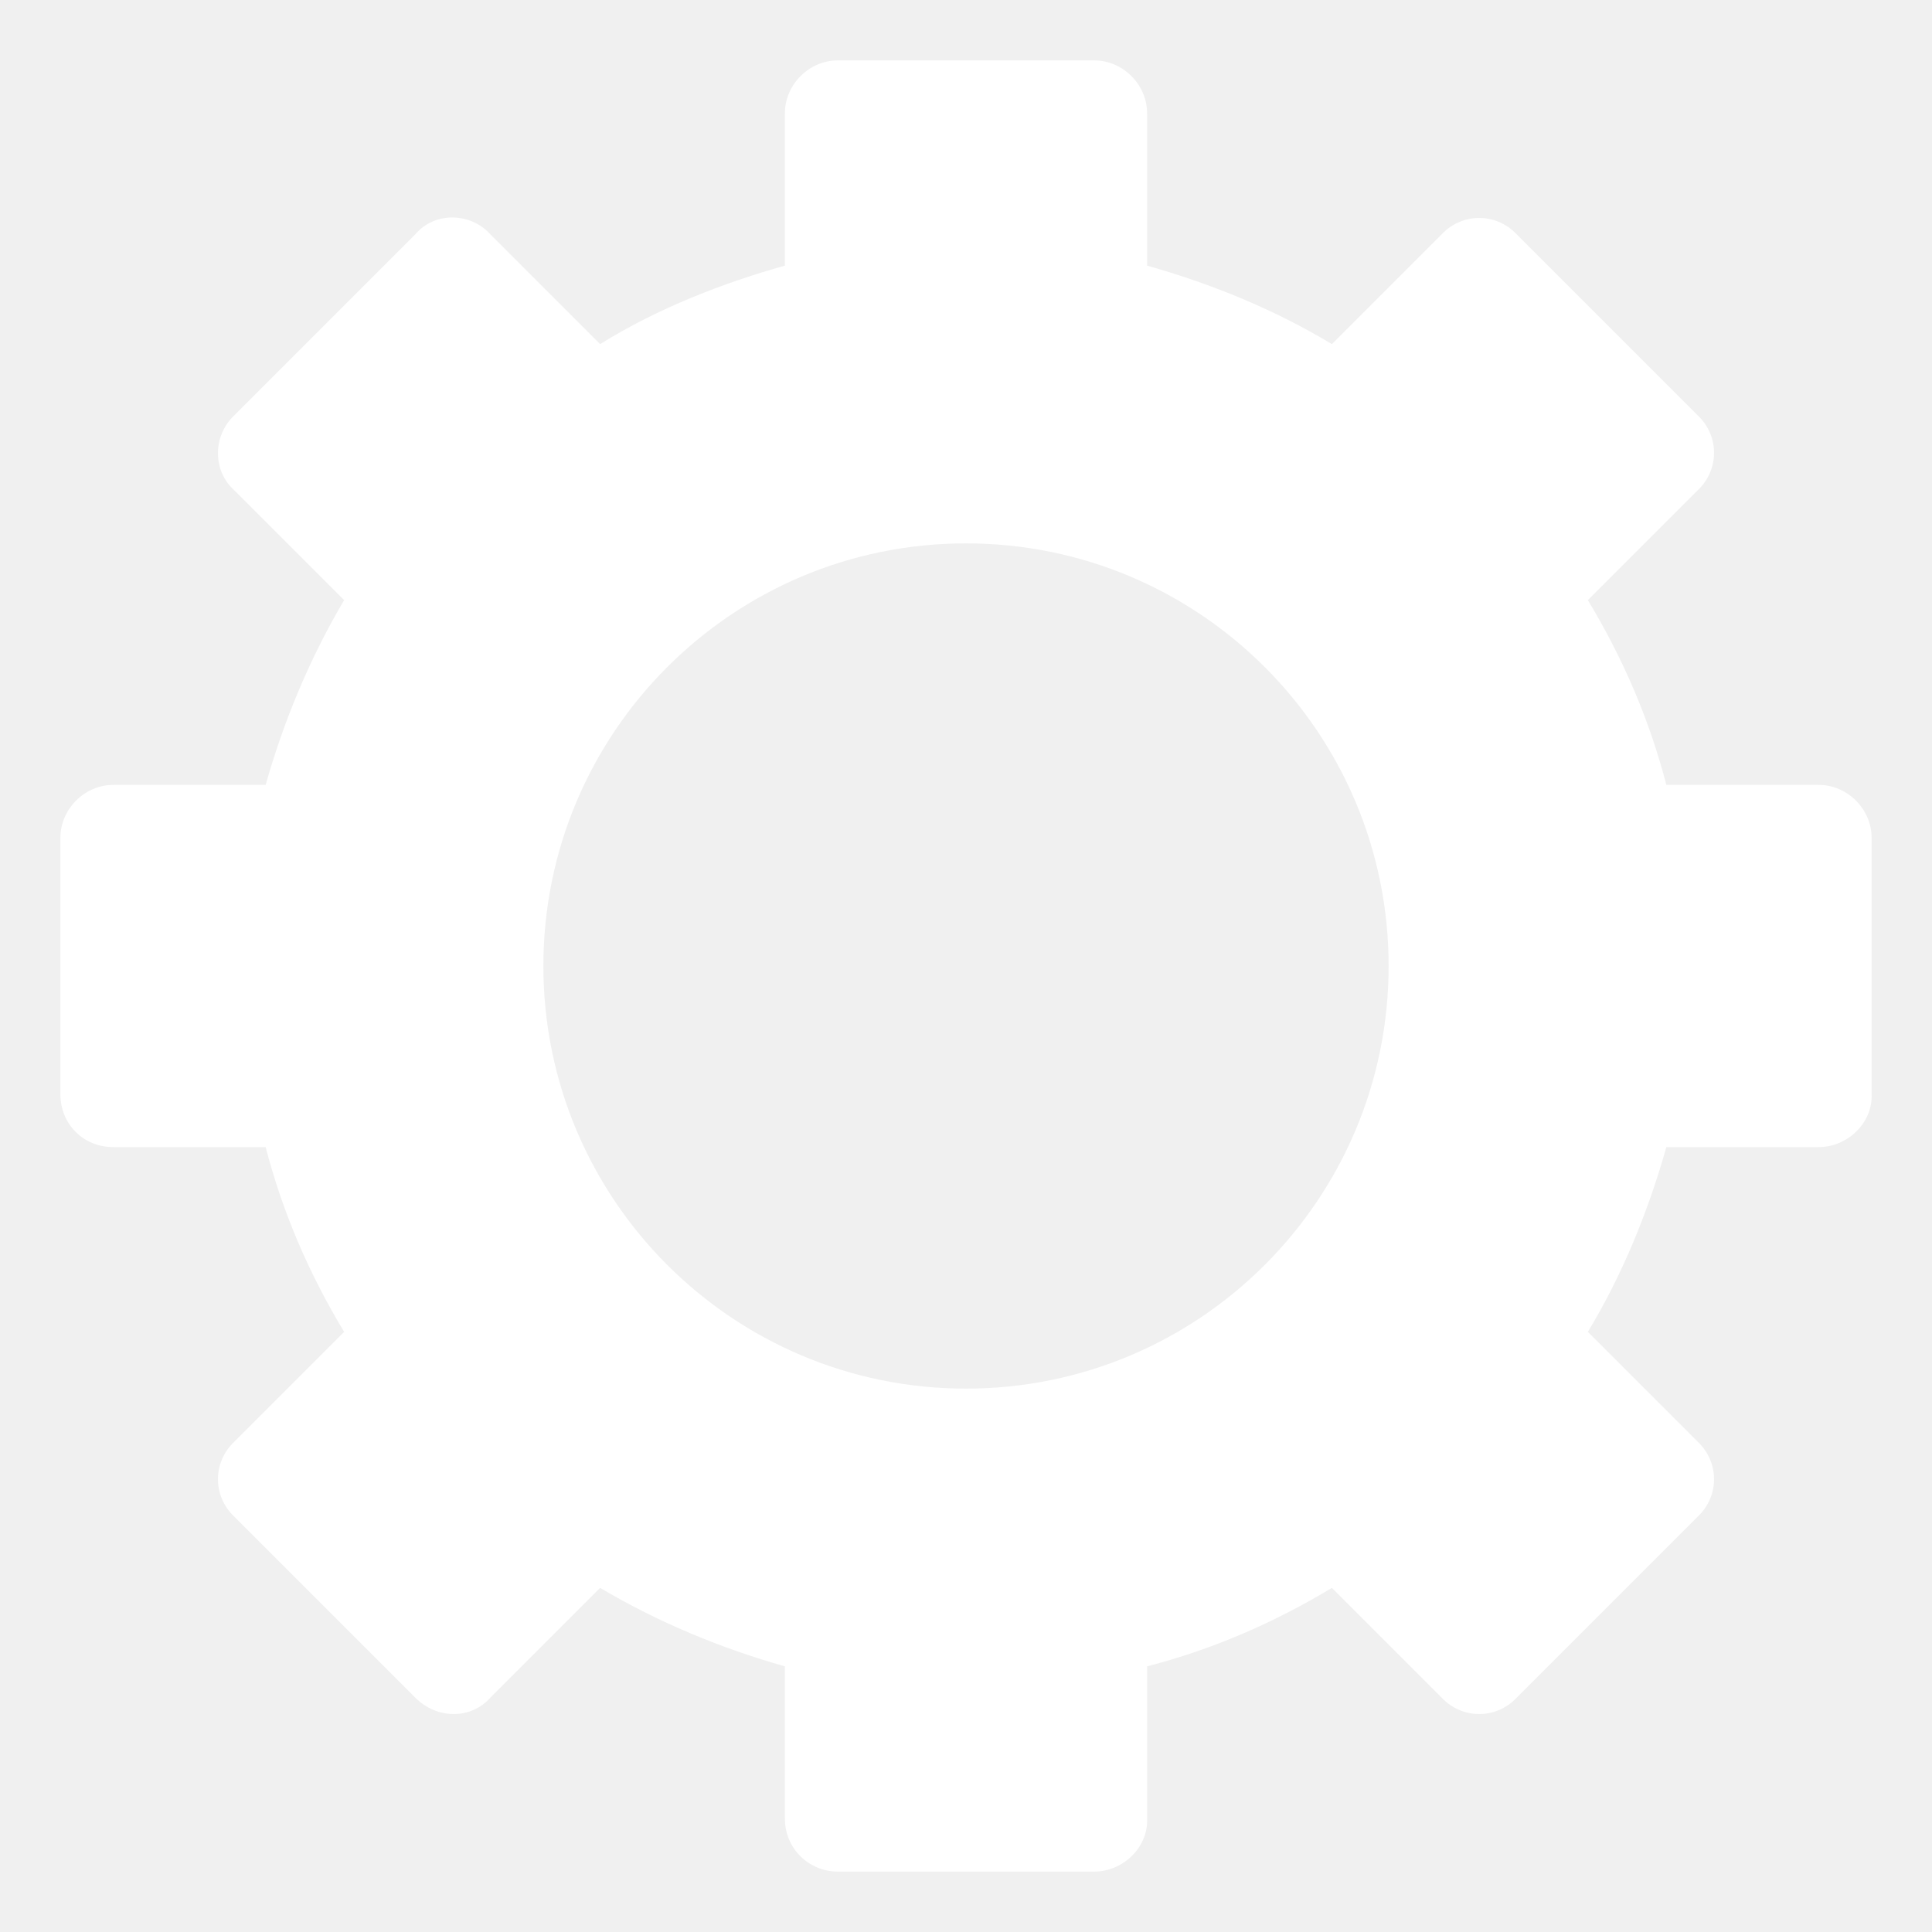
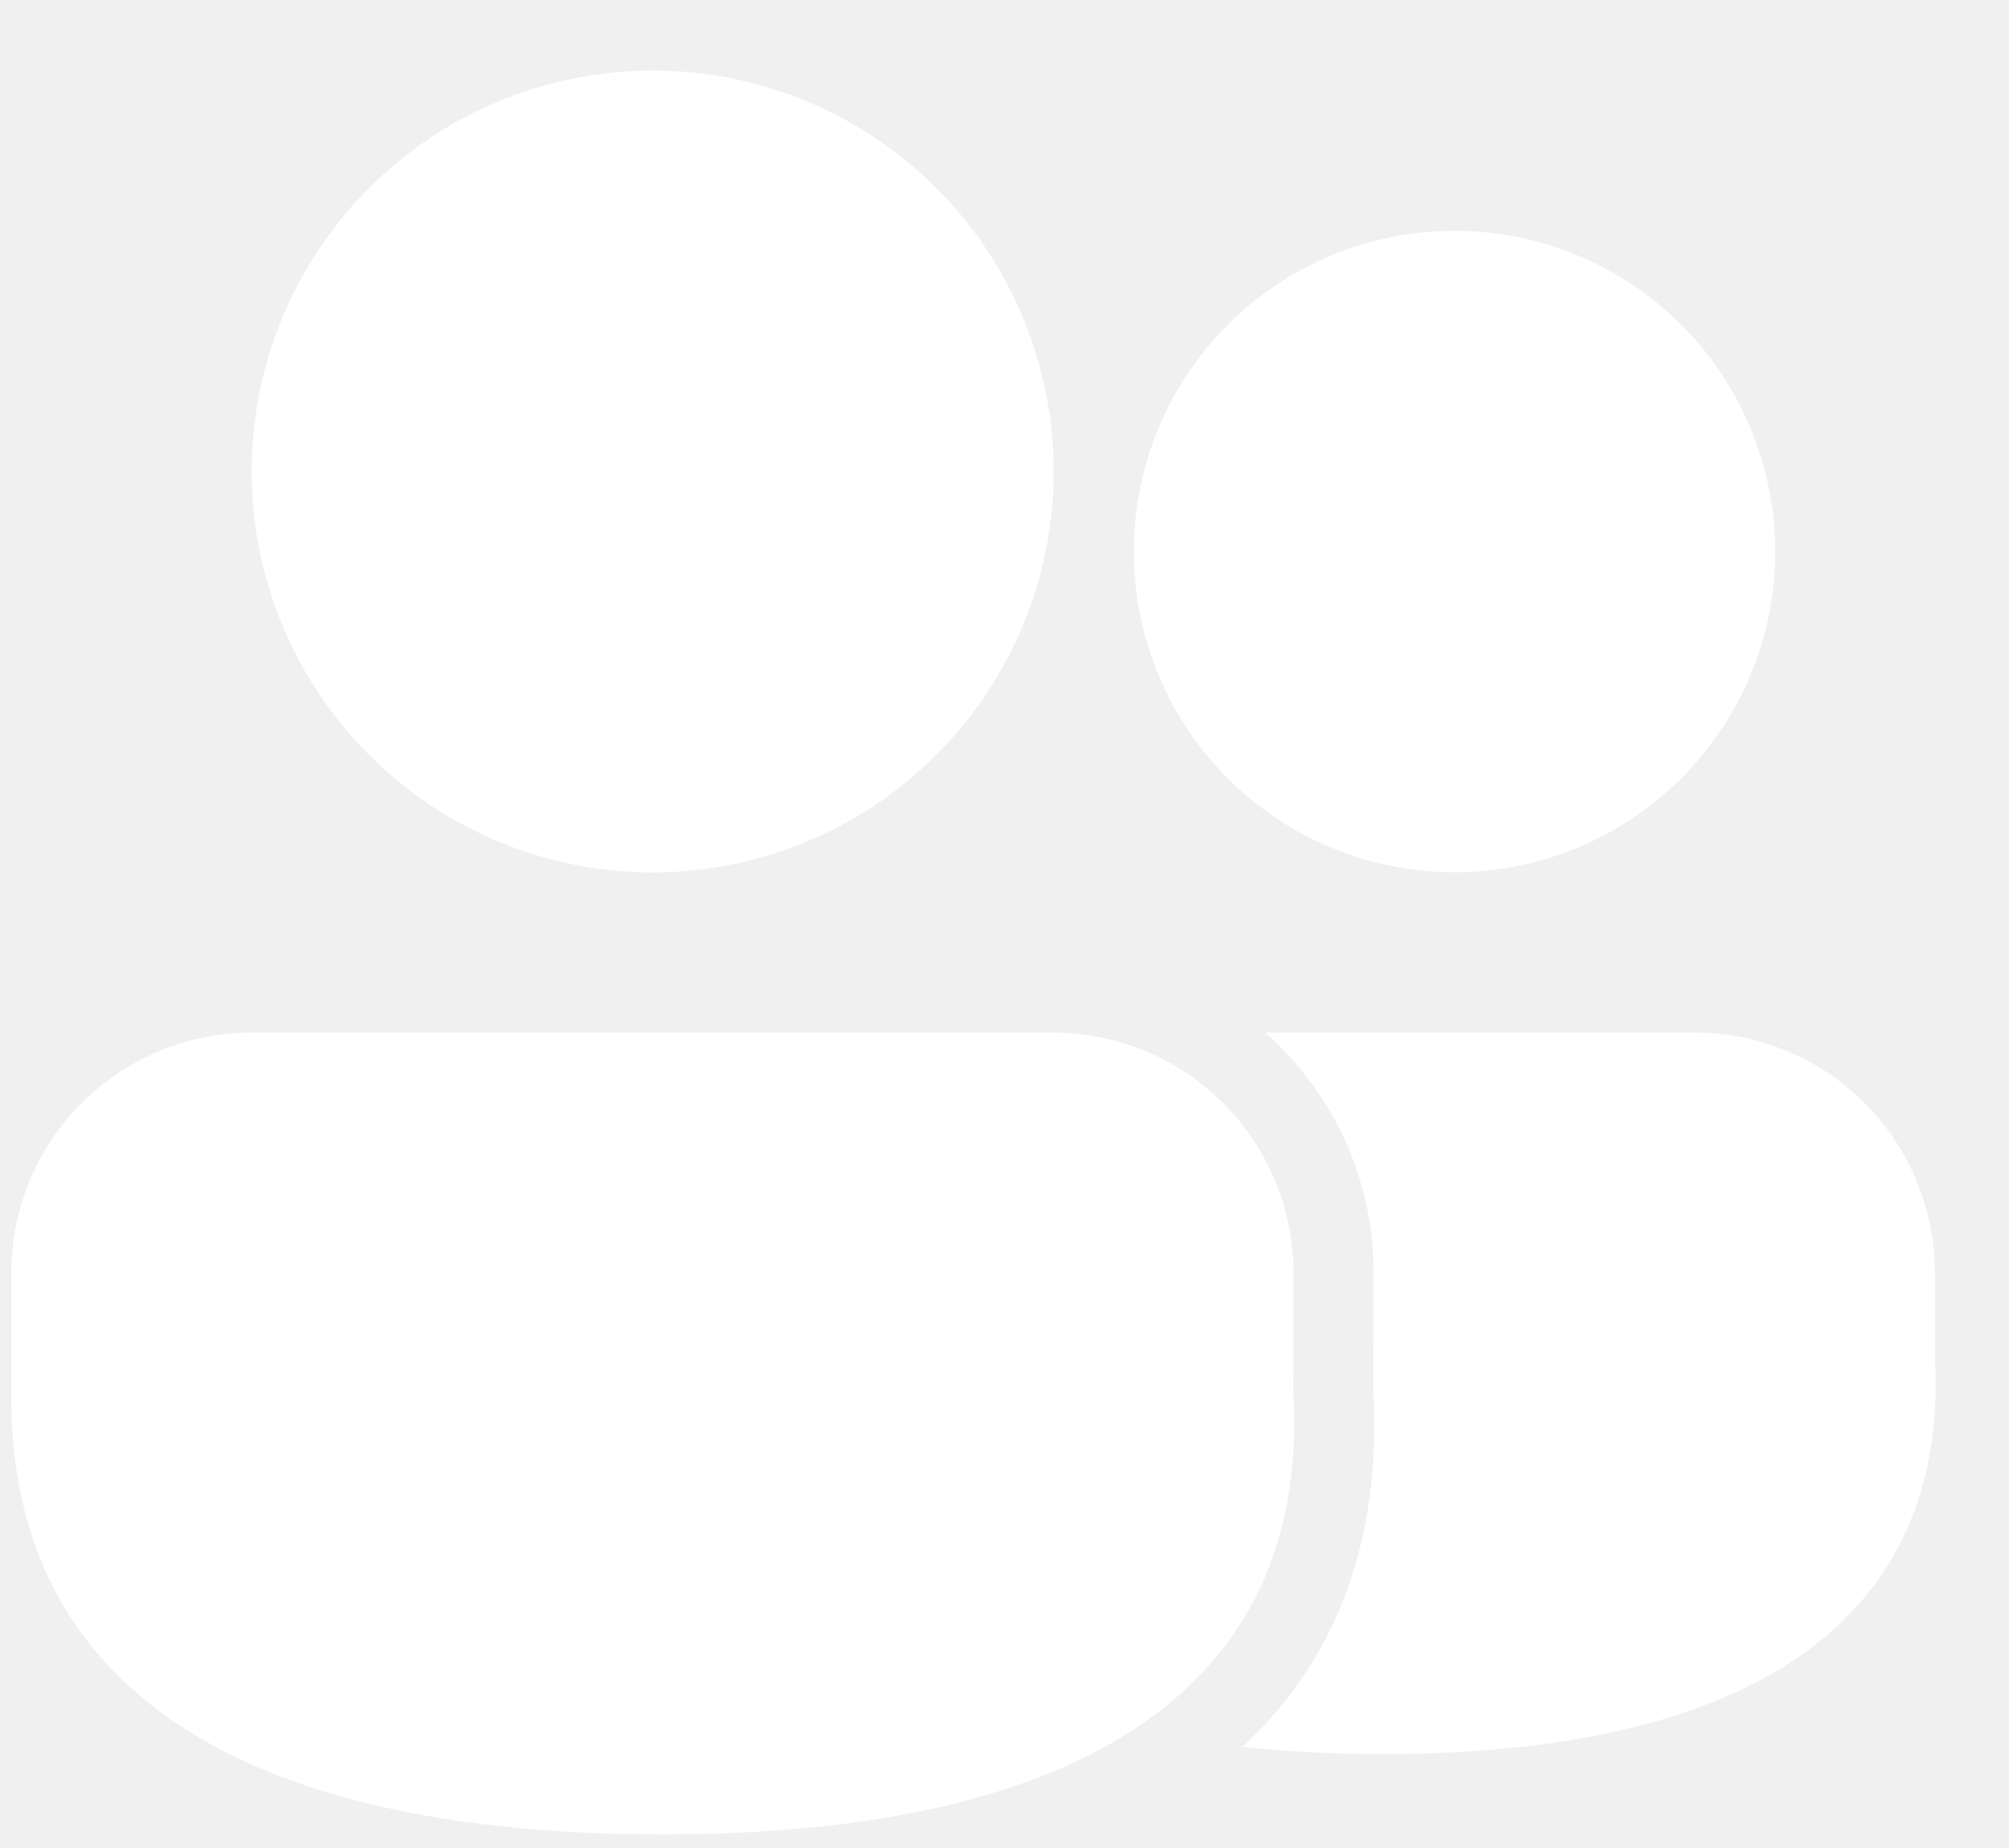
- <svg xmlns="http://www.w3.org/2000/svg" width="16" height="16" version="1.1" viewBox="0 0 16 16">
-   <path d="m6.94 0.5c-0.24 0-0.44 0.2-0.44 0.44v1.26c-0.5 0.14-1.05 0.35-1.53 0.65l-0.91-0.91c-0.16-0.18-0.46-0.19-0.62 0l-1.5 1.5c-0.18 0.17-0.18 0.46 0 0.62l0.91 0.91c-0.284 0.48-0.5 1-0.65 1.53h-1.26c-0.24 0-0.44 0.2-0.44 0.44v2.12c0 0.25 0.19 0.44 0.44 0.44h1.26c0.14 0.54 0.36 1.05 0.65 1.53l-0.91 0.91c-0.18 0.17-0.18 0.45 0 0.62l1.5 1.5c0.18 0.18 0.46 0.18 0.62 0l0.91-0.91c0.48 0.285 1 0.5 1.53 0.65v1.26c0 0.25 0.2 0.44 0.44 0.44h2.12c0.24 0 0.45-0.2 0.44-0.44v-1.26c0.54-0.14 1.05-0.36 1.53-0.65l0.91 0.91c0.17 0.18 0.45 0.18 0.62 0l1.5-1.5c0.18-0.17 0.18-0.45 0-0.62l-0.91-0.91c0.29-0.48 0.5-1 0.65-1.53h1.26c0.24 0 0.45-0.2 0.44-0.44v-2.12c0-0.24-0.2-0.44-0.44-0.44h-1.26c-0.14-0.54-0.36-1.05-0.65-1.53l0.91-0.91c0.18-0.17 0.18-0.45 0-0.62l-1.5-1.5c-0.17-0.18-0.45-0.18-0.62 0l-0.91 0.91c-0.48-0.29-1-0.5-1.53-0.65v-1.26c0-0.24-0.2-0.44-0.44-0.44h-2.12zm1.06 4a3.5 3.5 0 0 1 3.5 3.5 3.5 3.5 0 0 1-3.5 3.5 3.5 3.5 0 0 1-3.5-3.5 3.5 3.5 0 0 1 3.5-3.5z" fill="#fff" />
+ <svg xmlns="http://www.w3.org/2000/svg" width="25" height="23" viewBox="0 0 25 23">
+   <path d="M13.103 12.851C13.897 12.851 14.658 13.167 15.22 13.728C15.781 14.289 16.096 15.051 16.096 15.845L16.094 17.338C16.3 21.003 13.477 22.831 8.242 22.831C3.024 22.831 0.14 21.027 0.14 17.39V15.845C0.14 15.051 0.455 14.289 1.017 13.728C1.578 13.167 2.339 12.851 3.133 12.851H13.103ZM21.085 12.851C21.879 12.851 22.64 13.167 23.202 13.728C23.763 14.289 24.078 15.051 24.078 15.845V16.895C24.258 20.183 21.764 21.831 17.205 21.831C16.586 21.831 16.005 21.801 15.461 21.741C16.532 20.752 17.105 19.41 17.103 17.713L17.09 17.282L17.094 15.845C17.095 15.278 16.974 14.718 16.741 14.202C16.508 13.686 16.167 13.225 15.742 12.851H21.086H21.085ZM8.122 0.878C9.445 0.878 10.715 1.404 11.65 2.339C12.586 3.275 13.112 4.544 13.112 5.868C13.112 7.191 12.586 8.46 11.65 9.396C10.715 10.332 9.445 10.858 8.122 10.858C6.799 10.858 5.529 10.332 4.594 9.396C3.658 8.46 3.132 7.191 3.132 5.868C3.132 4.544 3.658 3.275 4.594 2.339C5.529 1.404 6.799 0.878 8.122 0.878ZM18.1 2.873C19.158 2.873 20.173 3.294 20.922 4.042C21.67 4.791 22.091 5.806 22.091 6.865C22.091 7.923 21.67 8.938 20.922 9.687C20.173 10.435 19.158 10.856 18.1 10.856C17.041 10.856 16.026 10.435 15.278 9.687C14.529 8.938 14.109 7.923 14.109 6.865C14.109 5.806 14.529 4.791 15.278 4.042C16.026 3.294 17.041 2.873 18.1 2.873Z" fill="#fff" />
</svg>
